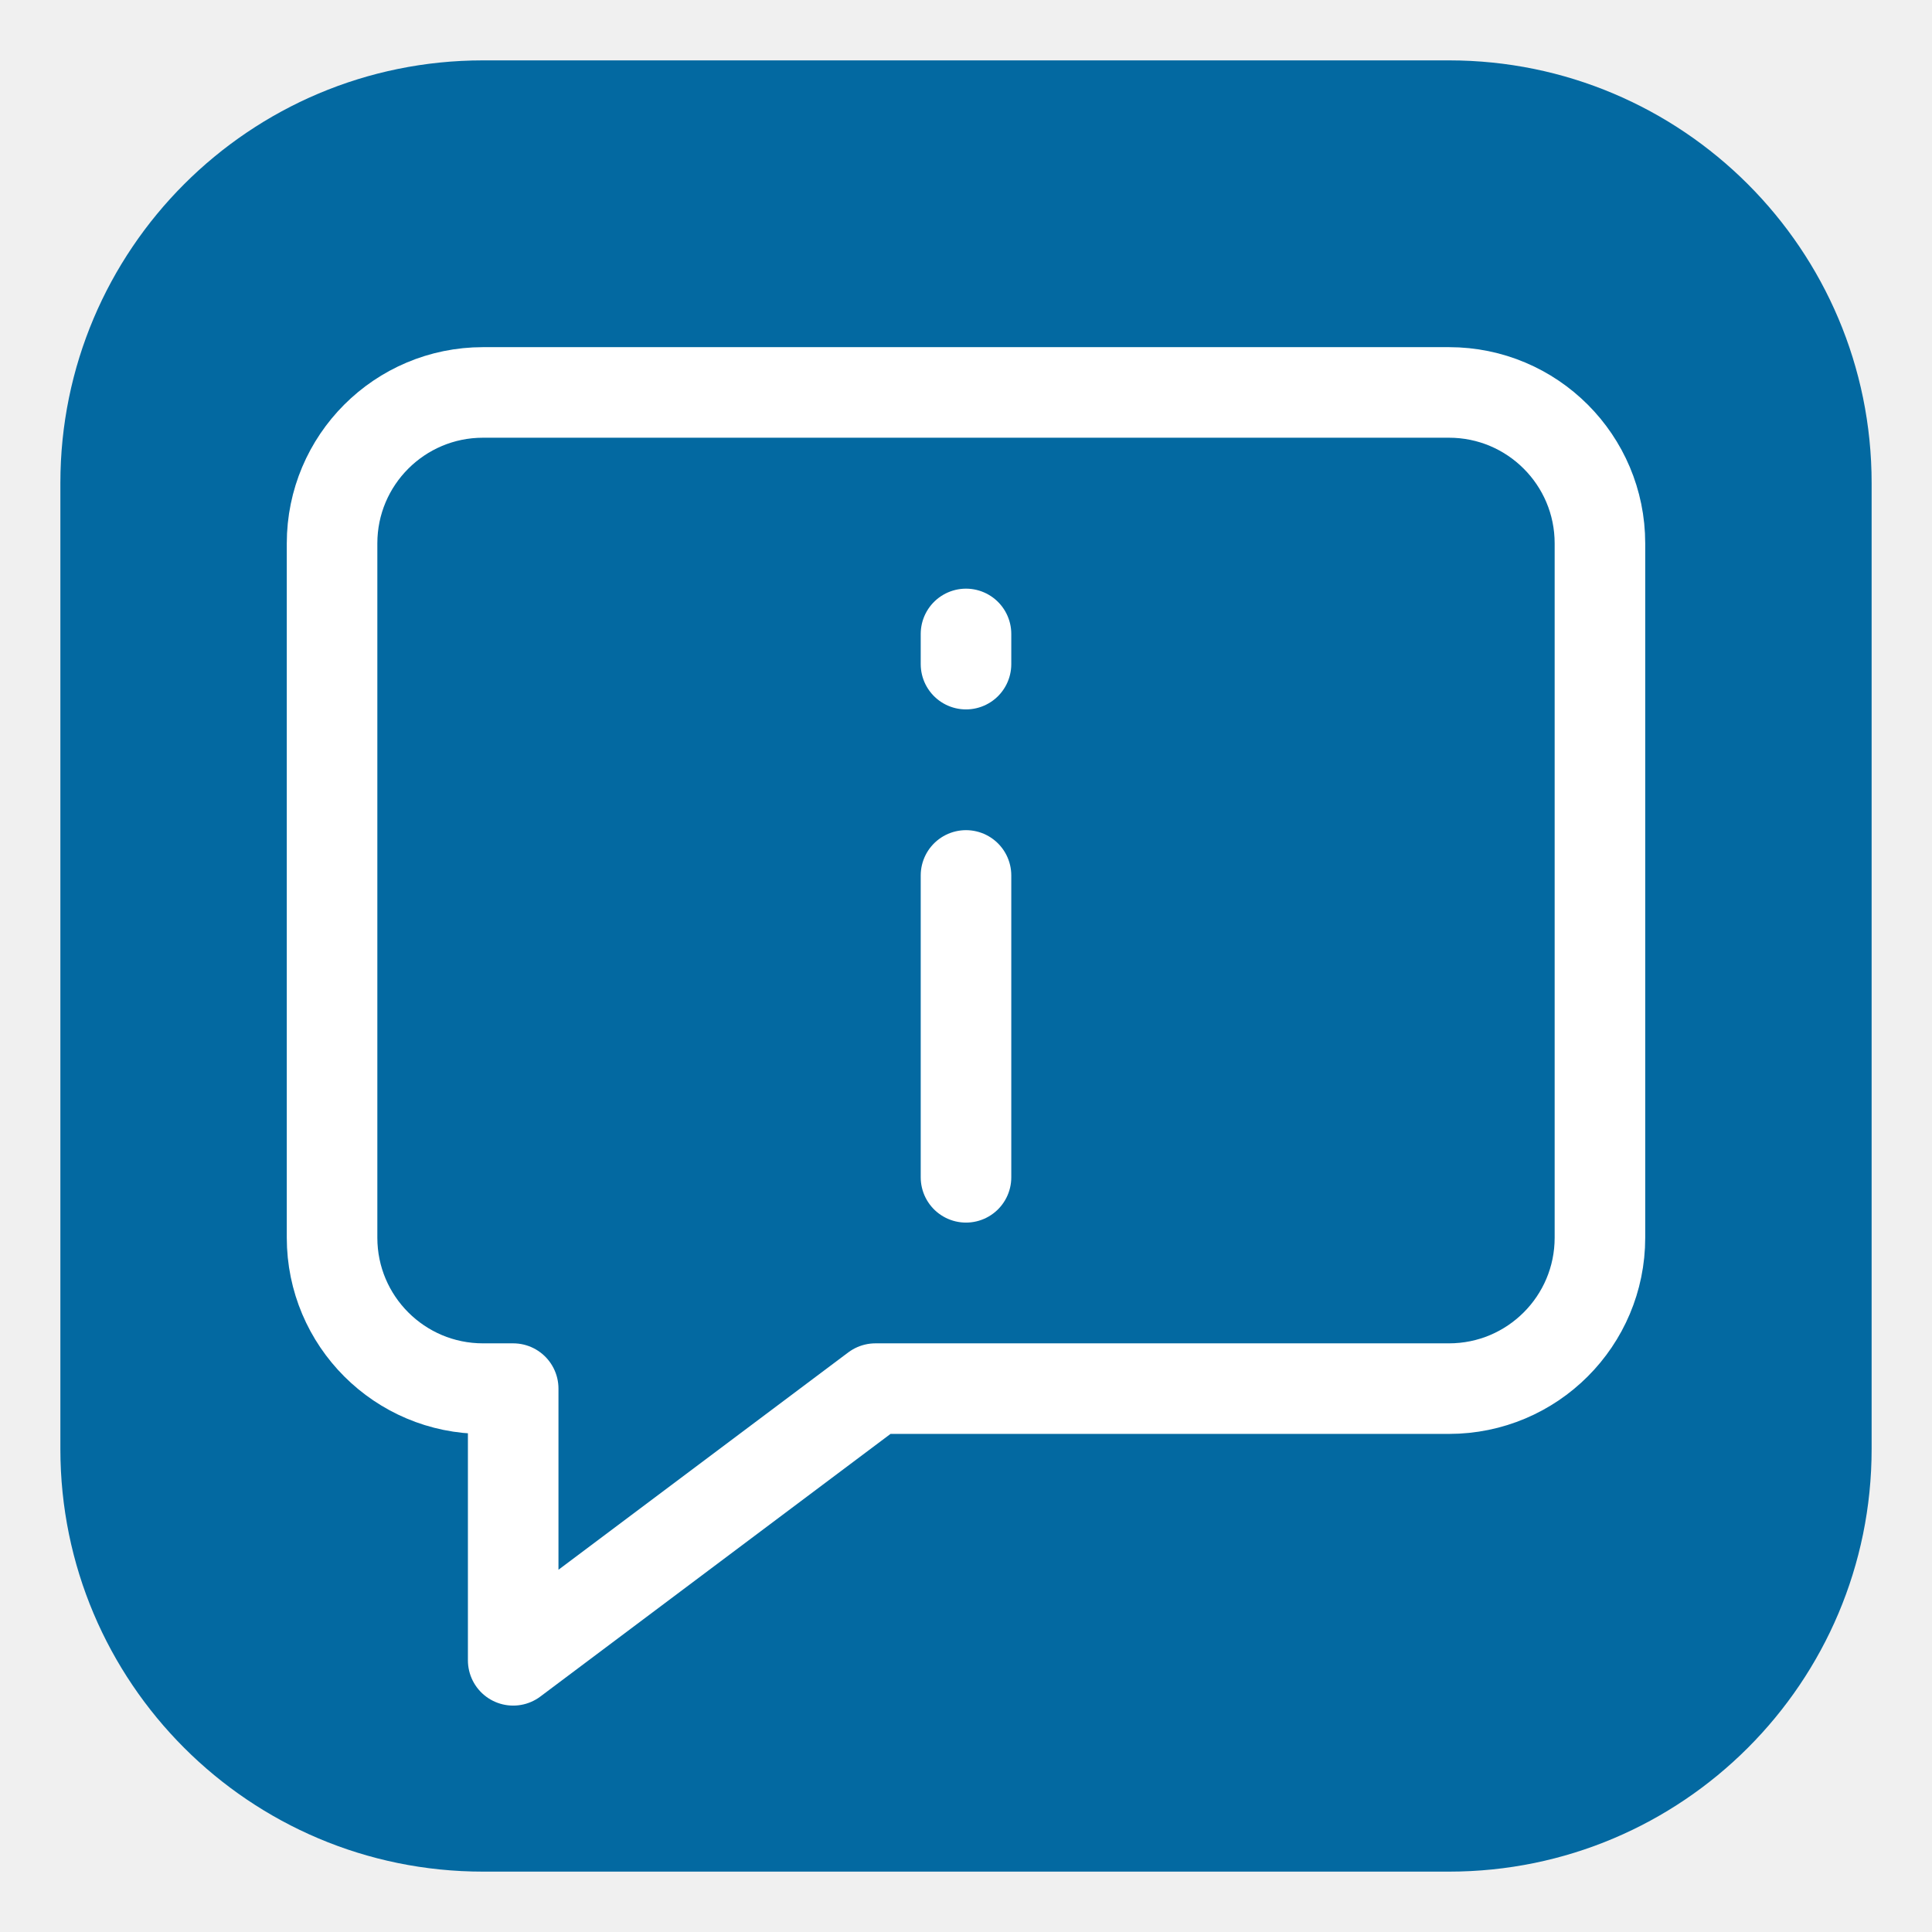
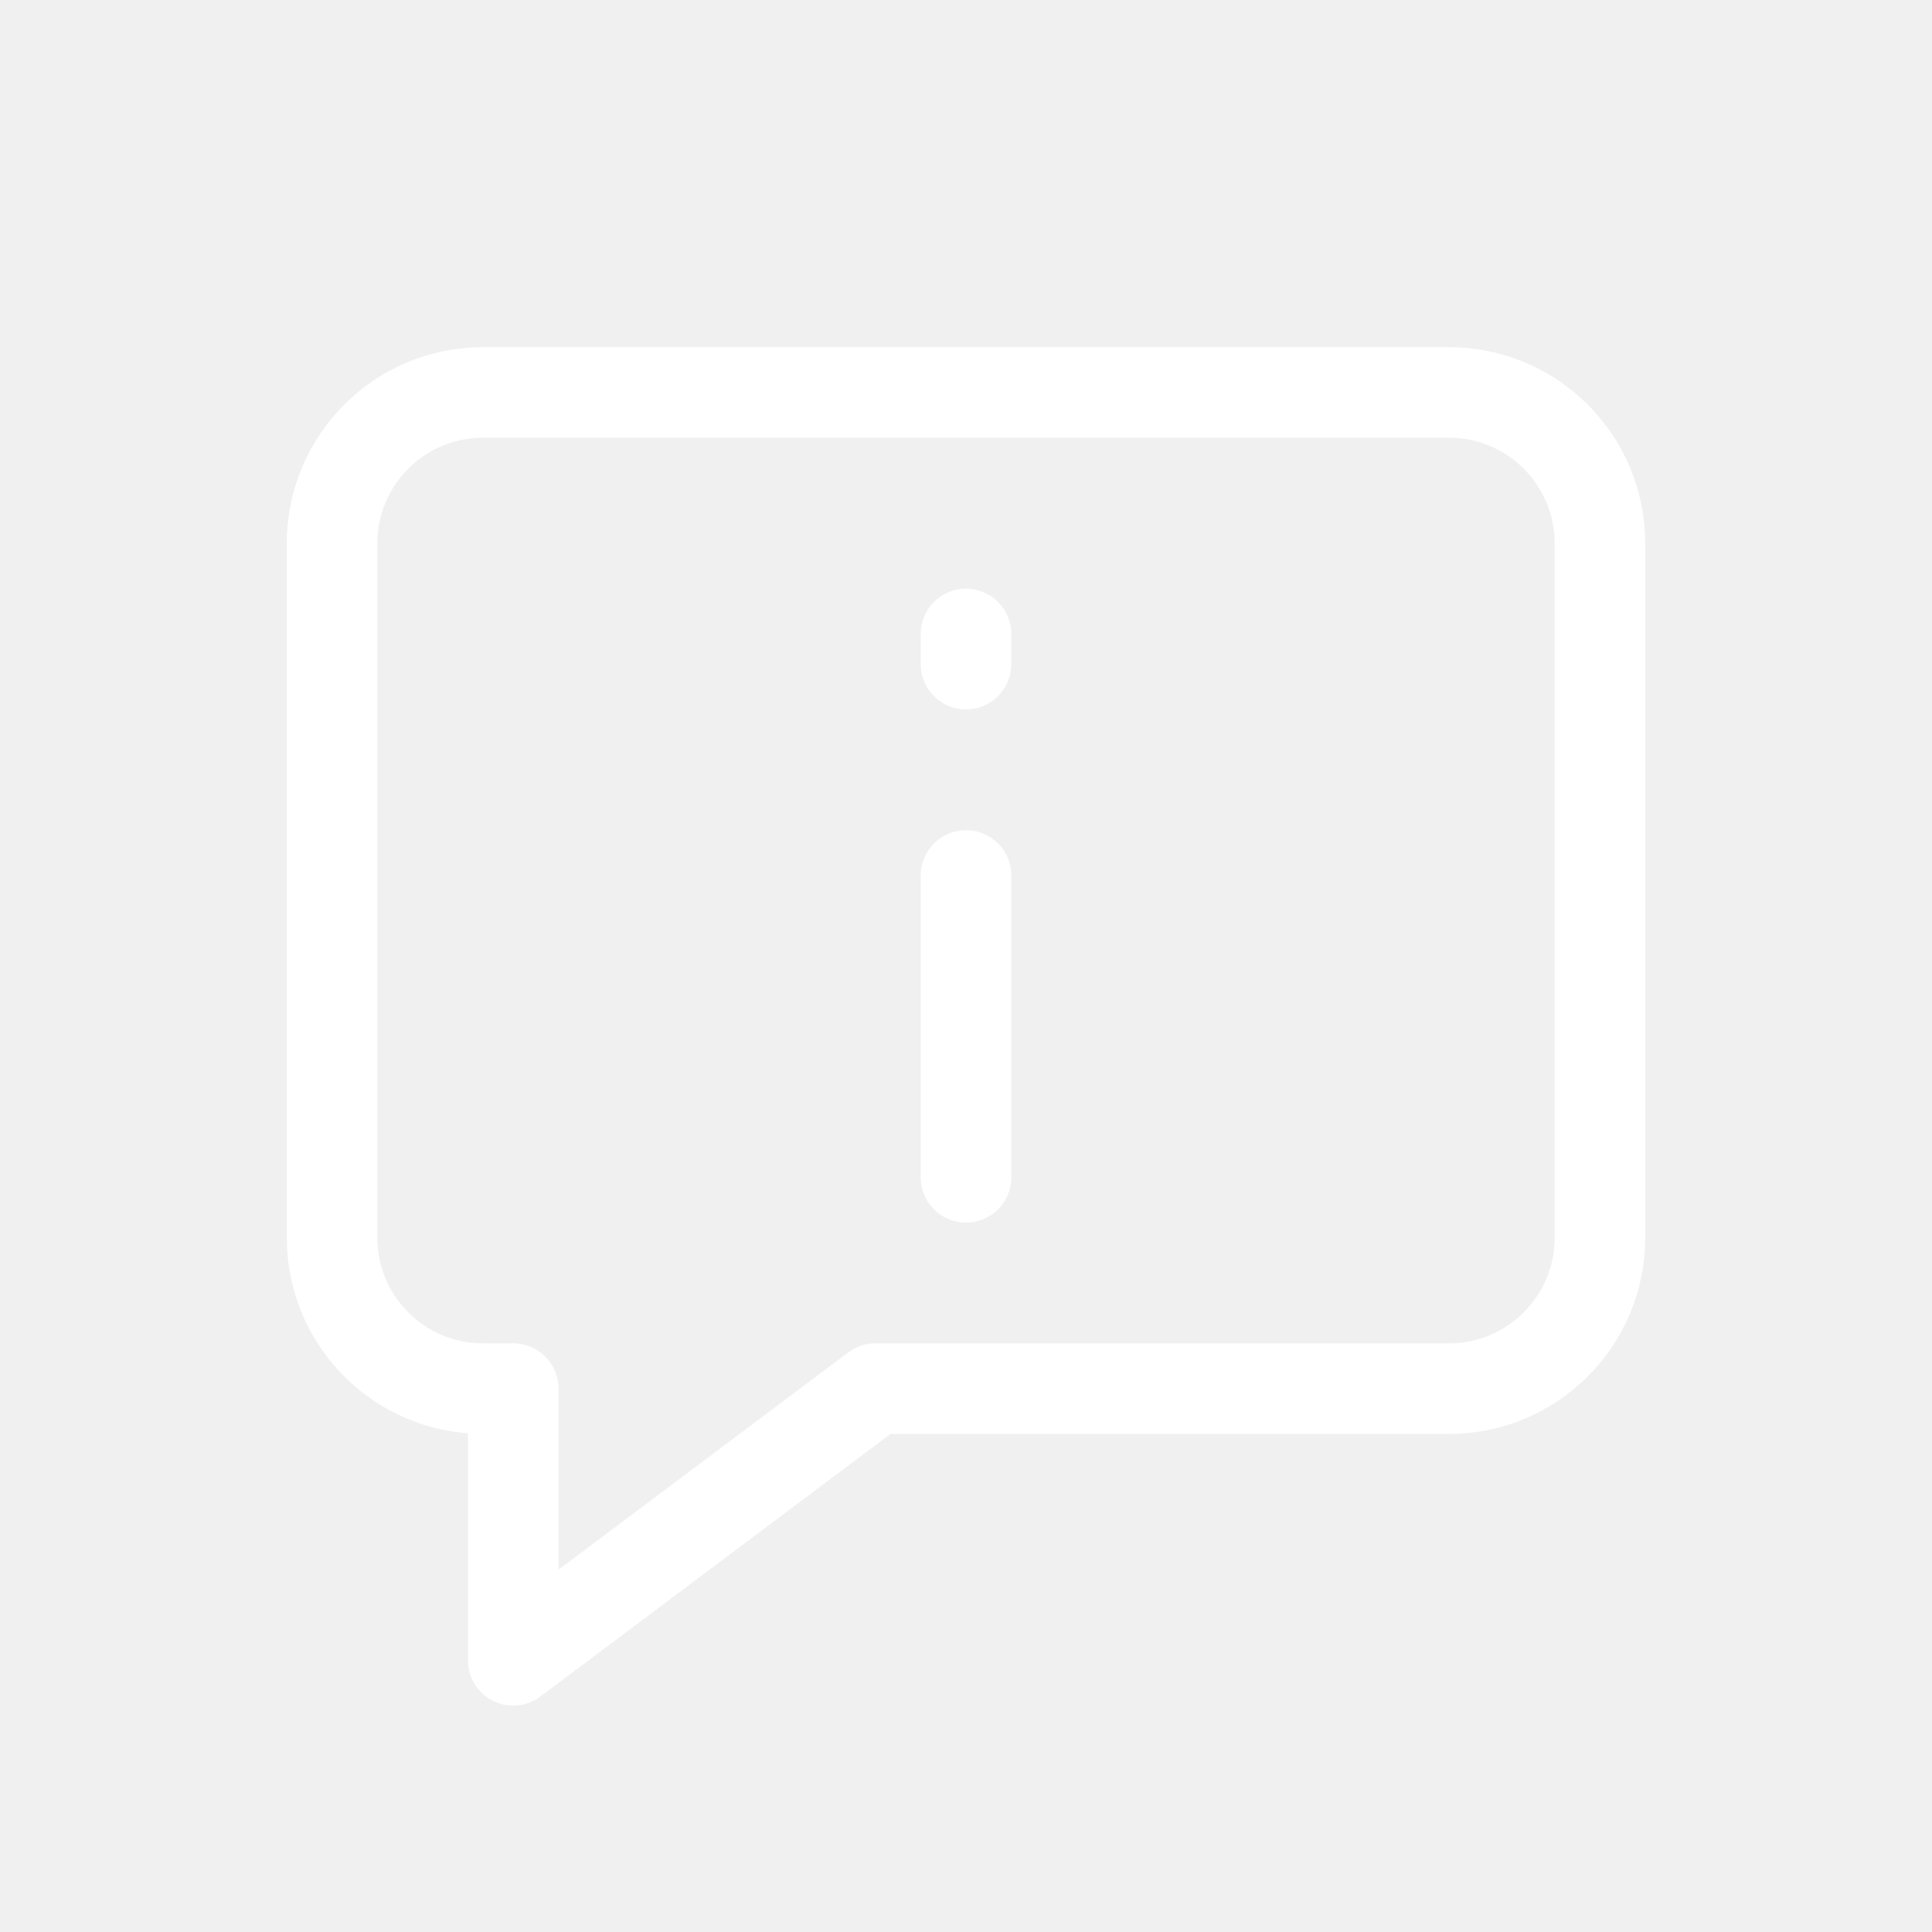
<svg xmlns="http://www.w3.org/2000/svg" width="64" height="64" viewBox="0 0 64 64" role="img" aria-label="Explanation">
-   <rect x="2" y="2" width="60" height="60" rx="14" fill="#0369A1" />
  <g fill="none" stroke="white" color="white" stroke-width="3" stroke-linecap="round" stroke-linejoin="round">
    <path d="M16 13h32a5 5 0 0 1 5 5v23a5 5 0 0 1-5 5H29L17 55v-9h-1a5 5 0 0 1-5-5V18a5 5 0 0 1 5-5zM32 21v1M32 29v10" />
  </g>
</svg>
